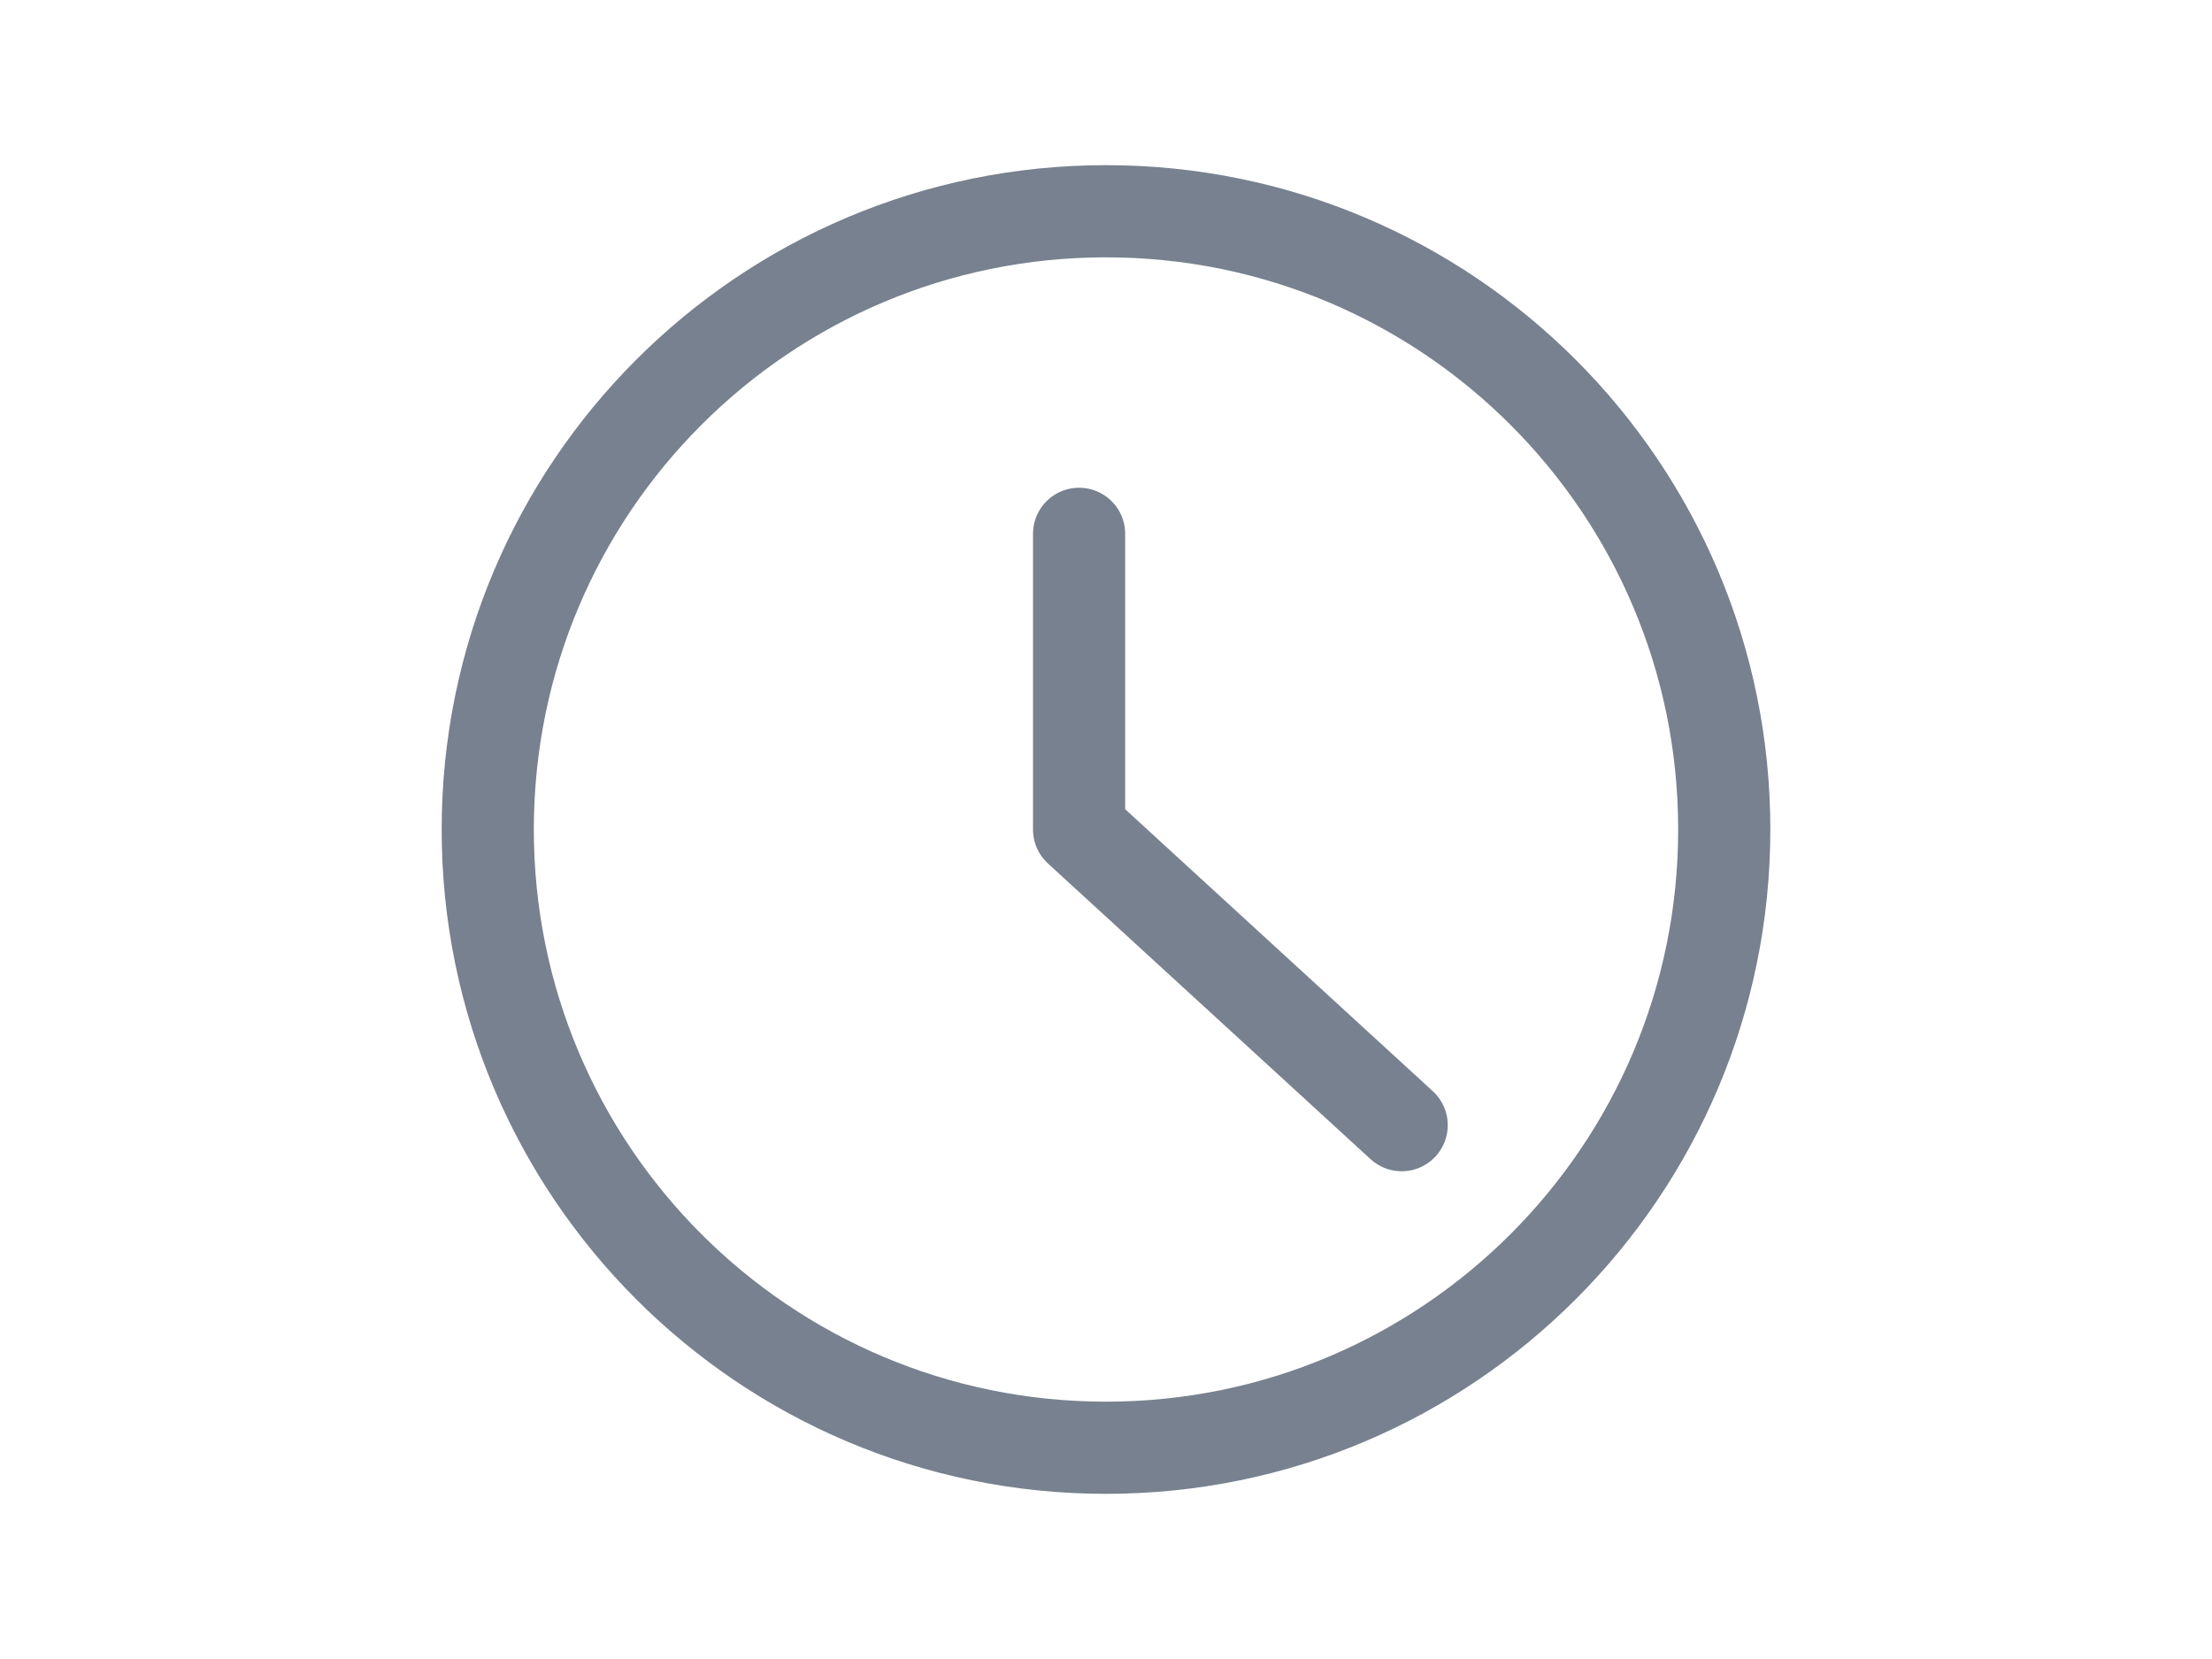
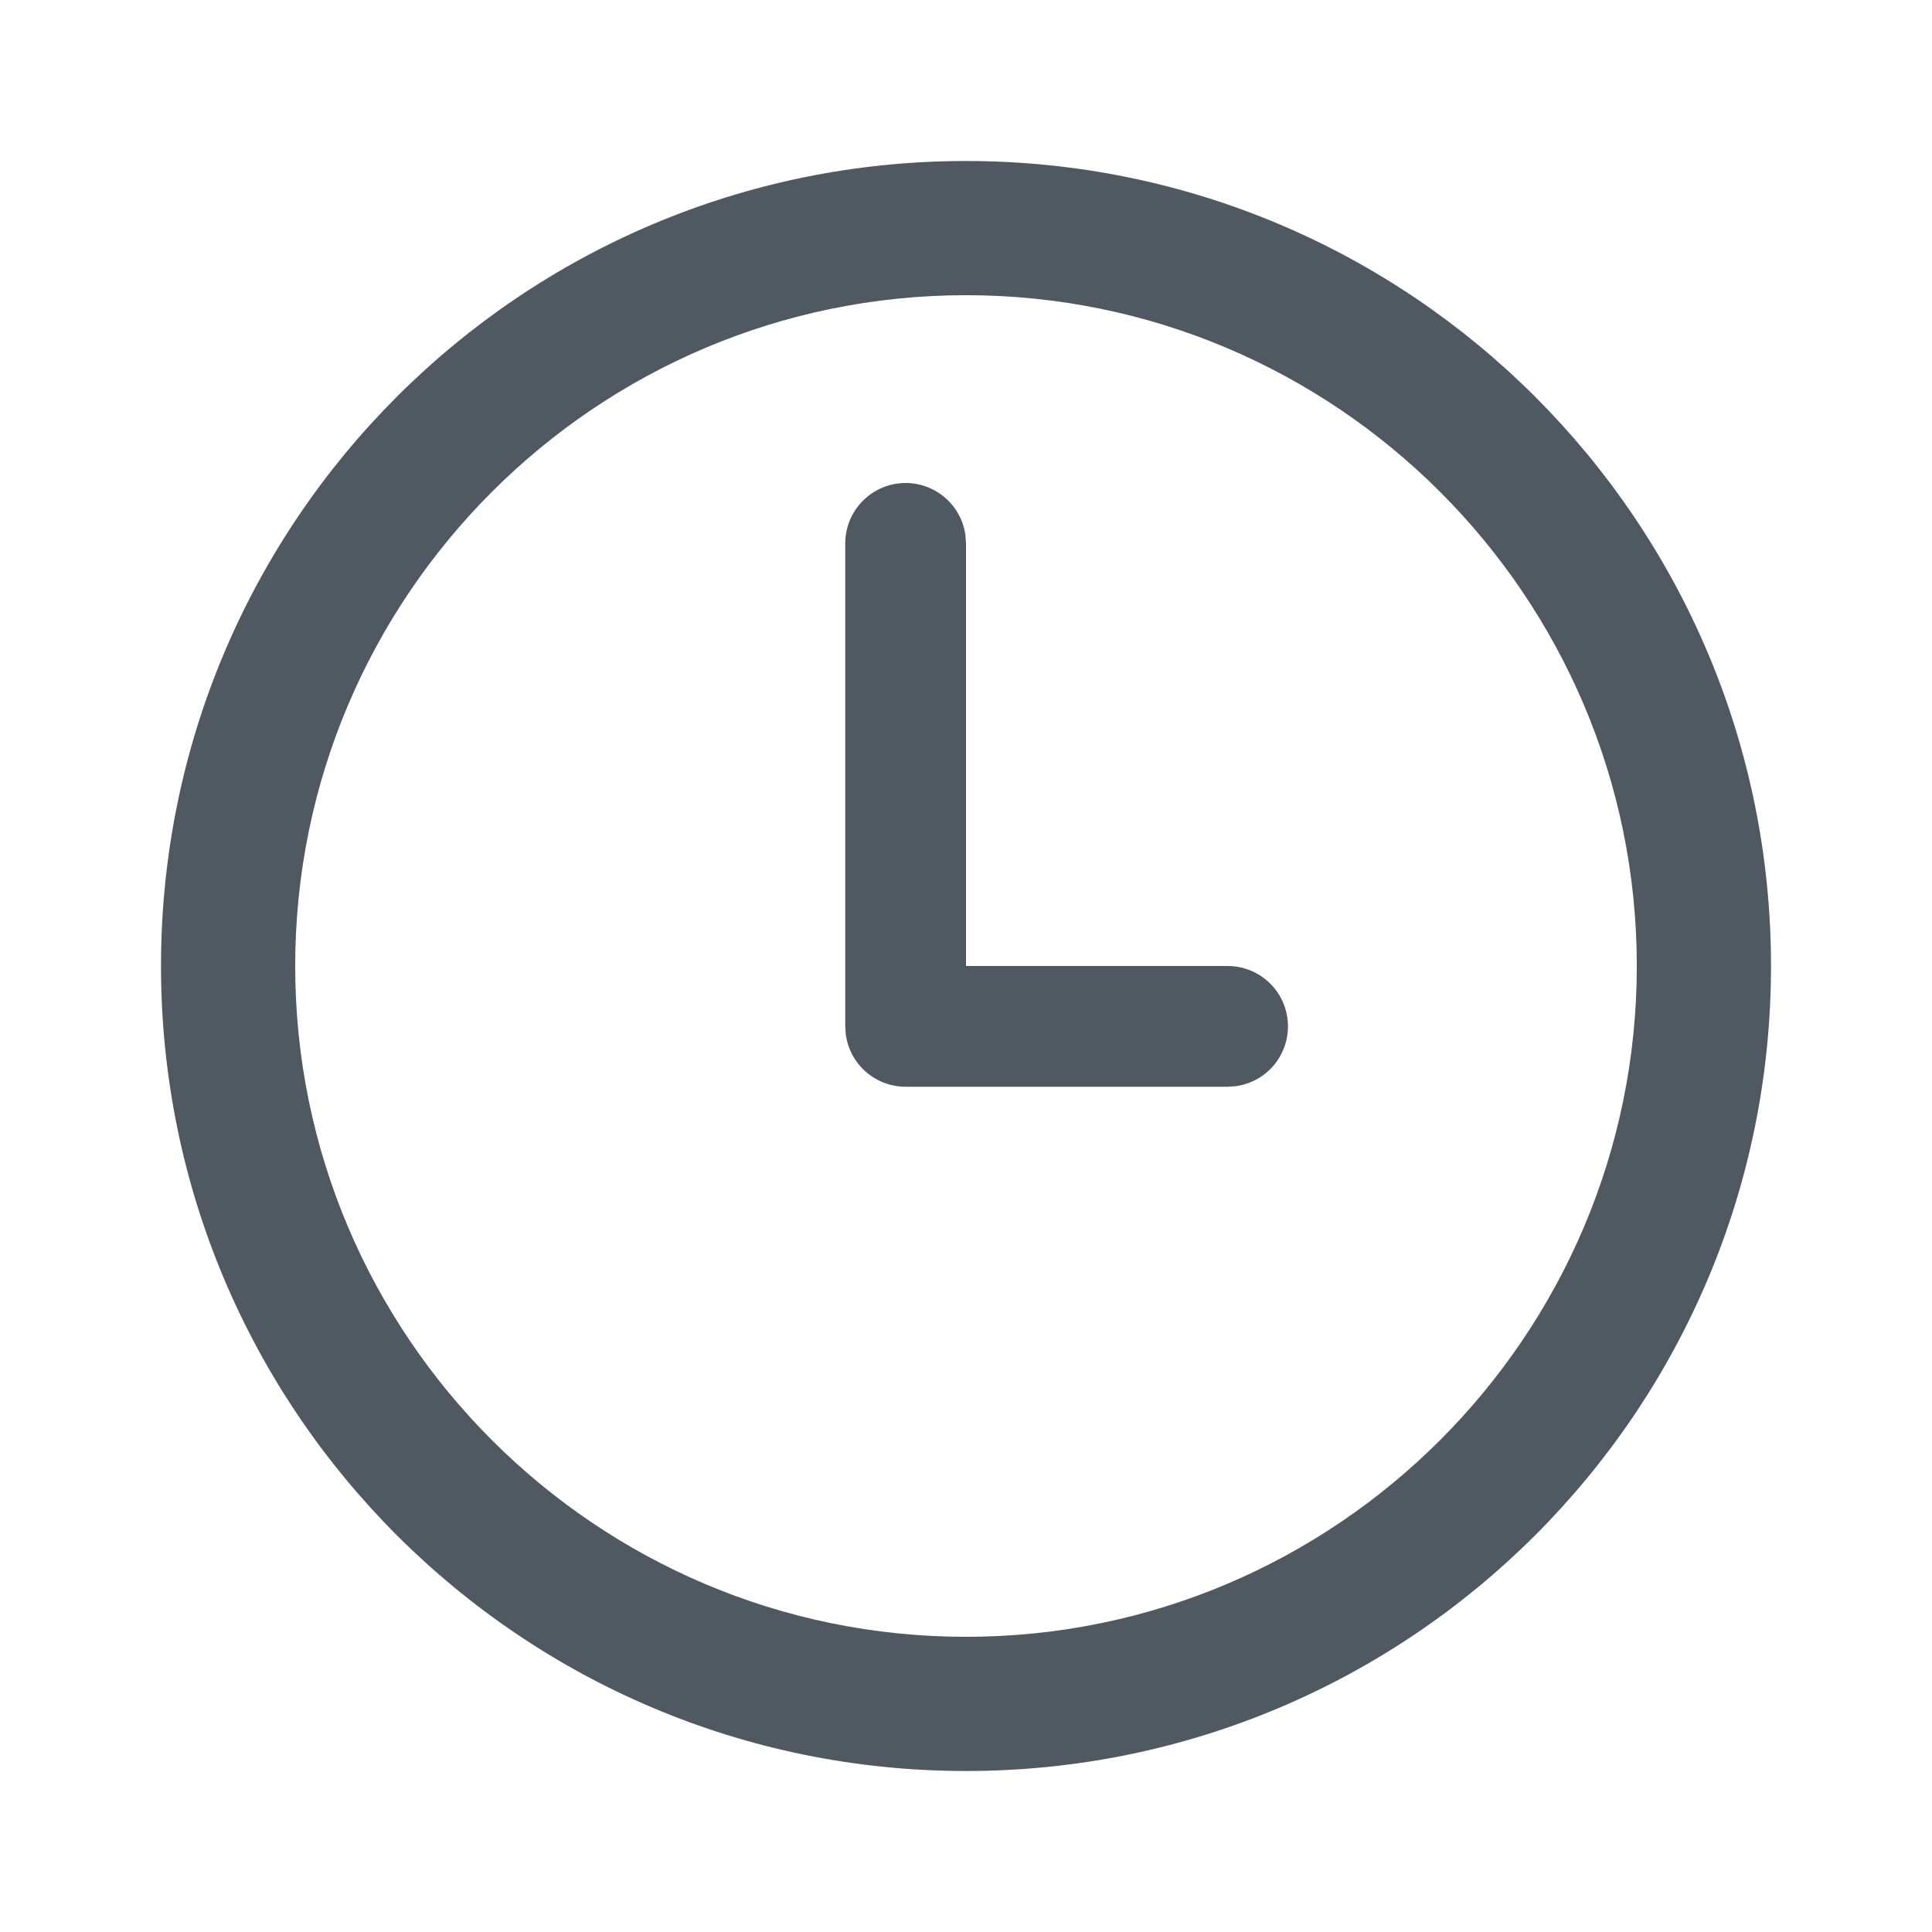
- <svg xmlns="http://www.w3.org/2000/svg" width="24px" height="18px" viewBox="0 0 24 18" version="1.1">
-   <defs />
-   <g id="Icons" stroke="none" stroke-width="1" fill="none" fill-rule="evenodd">
-     <g id="Icon/Time">
-       <g id="icon-box-24-copy-14">
-         <g>
-           <rect id="icon-box-24" x="0" y="0" width="24" height="18" />
-           <g id="Stroke-3958-+-Stroke-3959" transform="translate(5, 2)" stroke="#77818F" stroke-linecap="round" stroke-linejoin="round">
-             <path d="M13.708,7 C13.708,10.705 10.704,13.708 7,13.708 C3.294,13.708 0.292,10.705 0.292,7 C0.292,3.295 3.294,0.292 7,0.292 C10.704,0.292 13.708,3.295 13.708,7 L13.708,7 Z" id="Stroke-3958" />
-             <path d="M6.708,3.792 L6.708,7 L10.208,10.208" id="Stroke-3959" />
-           </g>
-         </g>
-       </g>
-     </g>
-   </g>
+ <svg xmlns="http://www.w3.org/2000/svg" width="24" height="24" viewBox="0 0 24 24" fill="none">
+   <path d="M12 2C17.523 2 22 6.478 22 12C22 17.522 17.523 22 12 22C6.477 22 2 17.522 2 12C2 6.478 6.477 2 12 2ZM12 3.667C7.405 3.667 3.667 7.405 3.667 12C3.667 16.595 7.405 20.333 12 20.333C16.595 20.333 20.333 16.595 20.333 12C20.333 7.405 16.595 3.667 12 3.667ZM11.25 6C11.431 6 11.606 6.066 11.743 6.185C11.88 6.304 11.968 6.468 11.993 6.648L12 6.75V12H15.25C15.44 12 15.623 12.072 15.762 12.202C15.901 12.332 15.985 12.509 15.998 12.699C16.011 12.889 15.951 13.076 15.832 13.223C15.712 13.371 15.54 13.467 15.352 13.493L15.25 13.5H11.25C11.069 13.5 10.894 13.434 10.757 13.315C10.62 13.196 10.532 13.032 10.507 12.852L10.5 12.75V6.75C10.5 6.551 10.579 6.36 10.72 6.22C10.86 6.079 11.051 6 11.25 6Z" fill="#505862" />
</svg>
